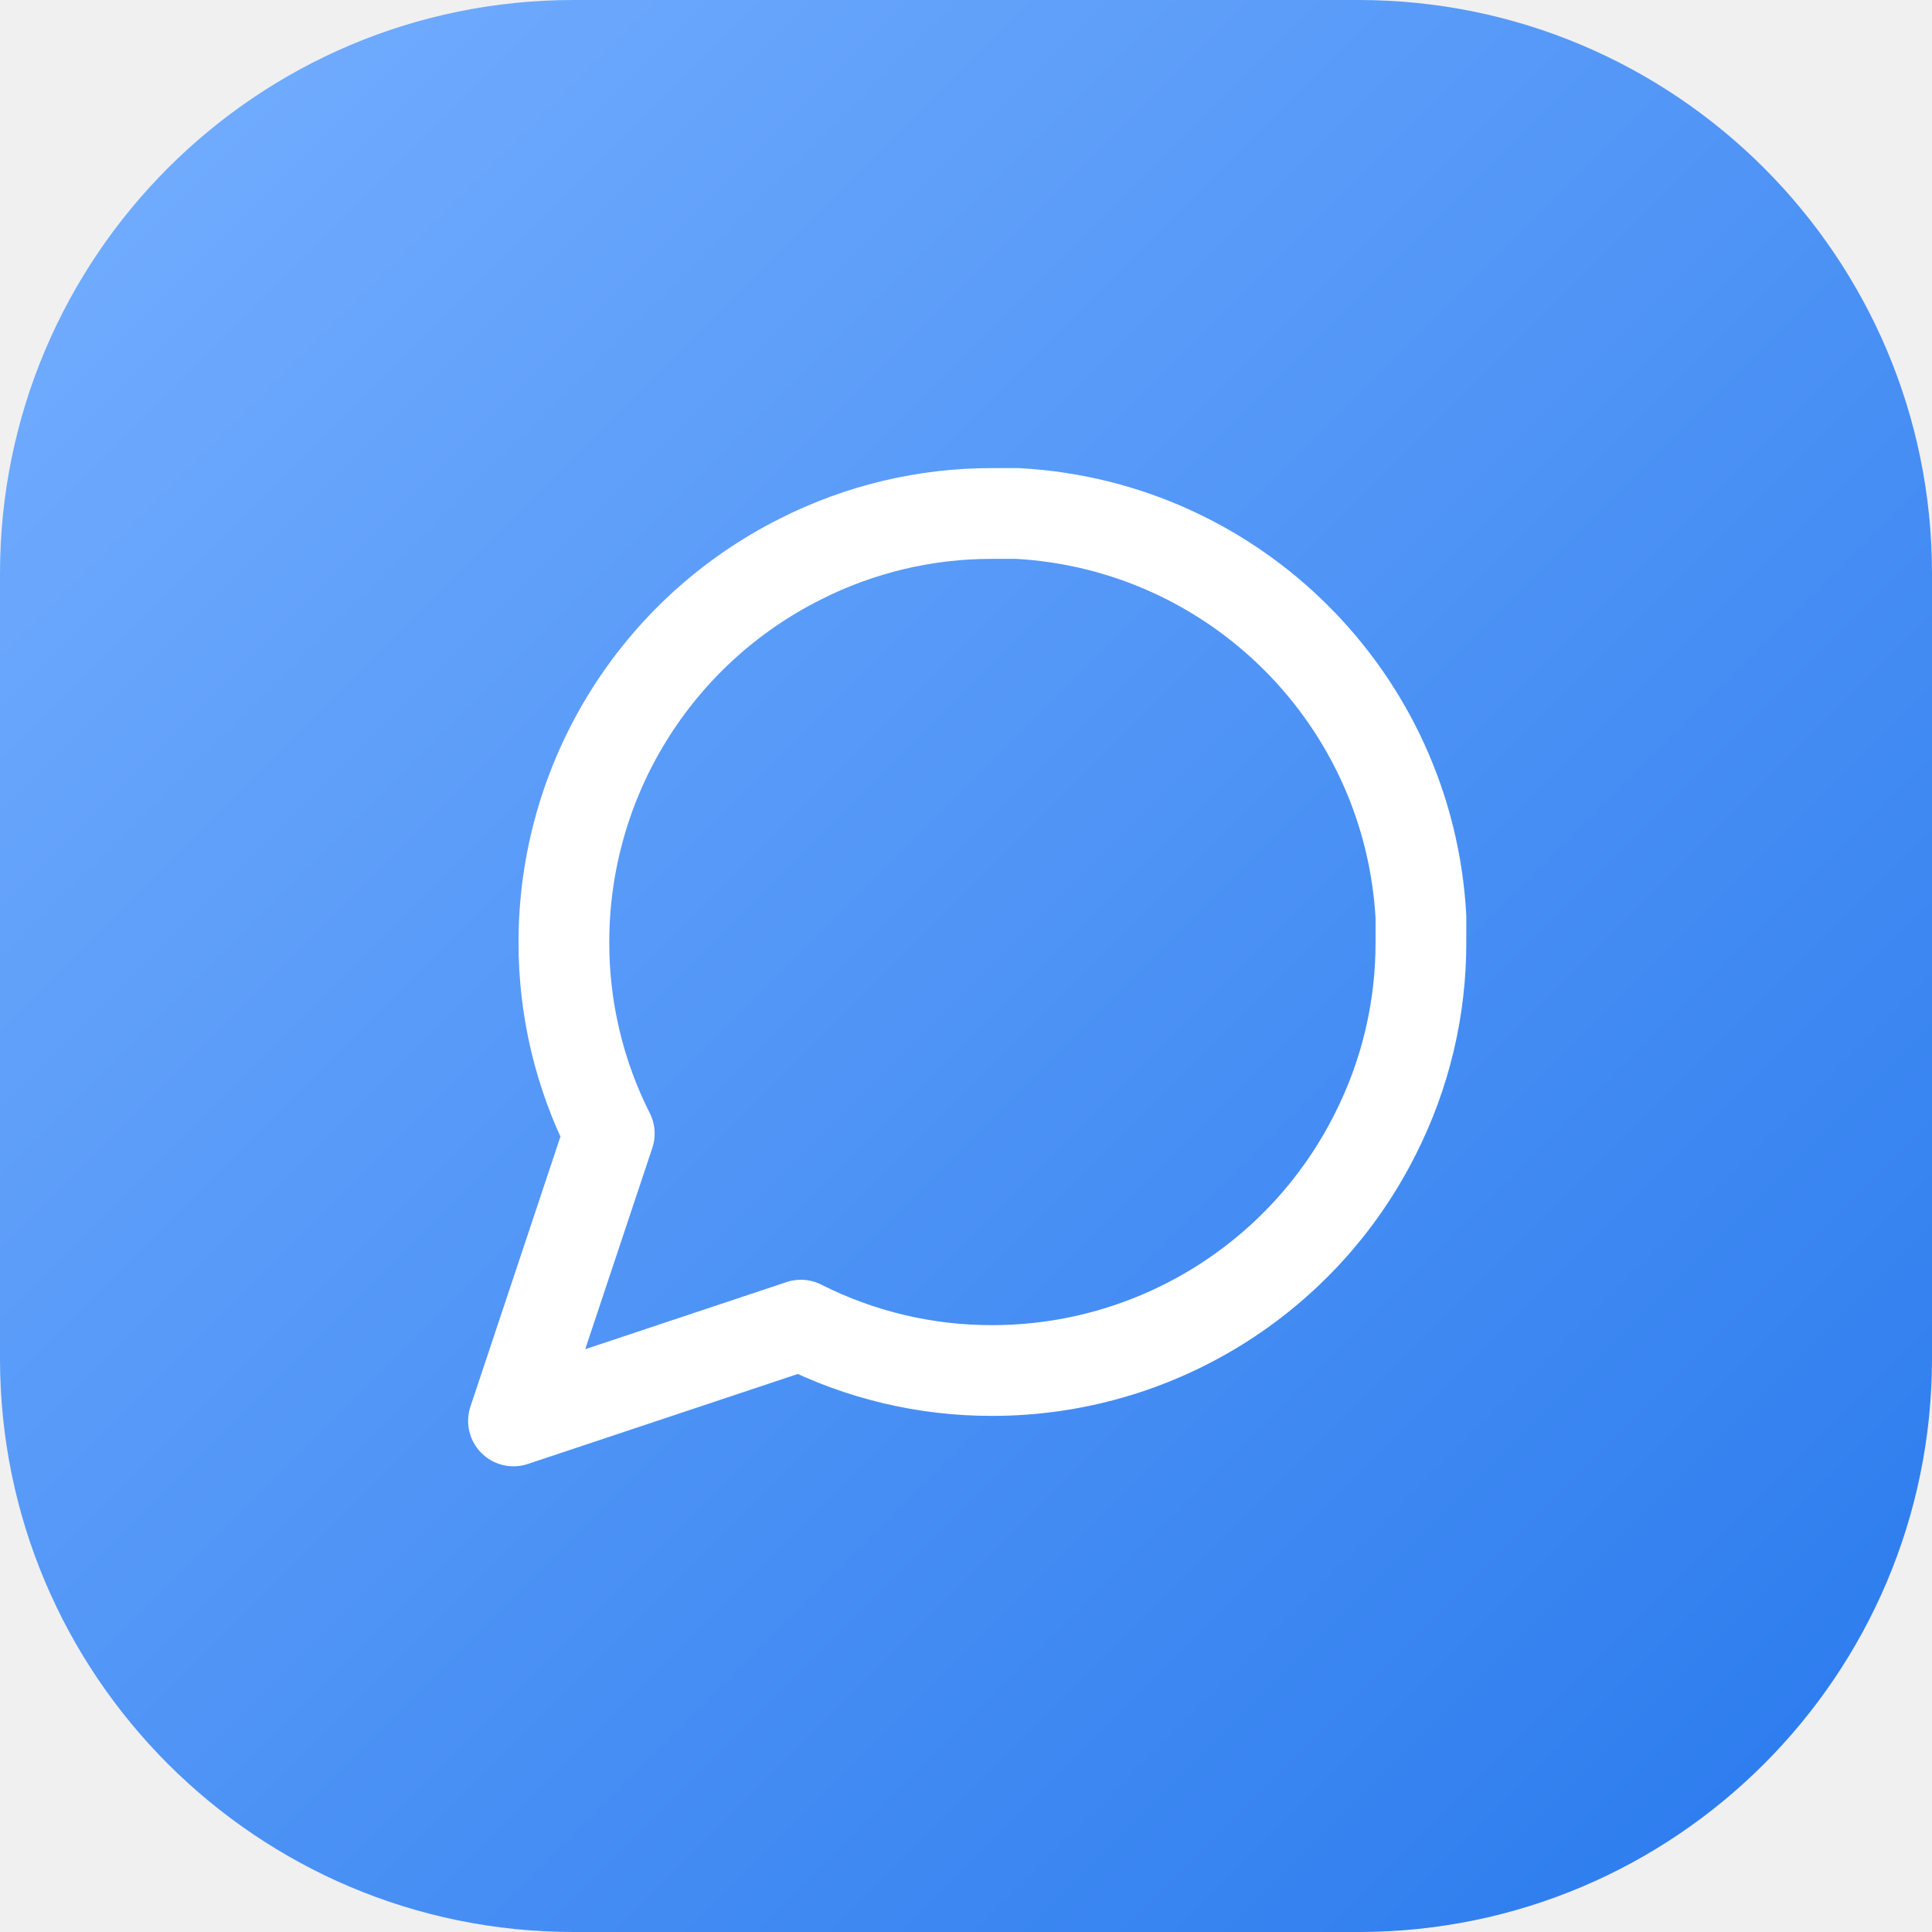
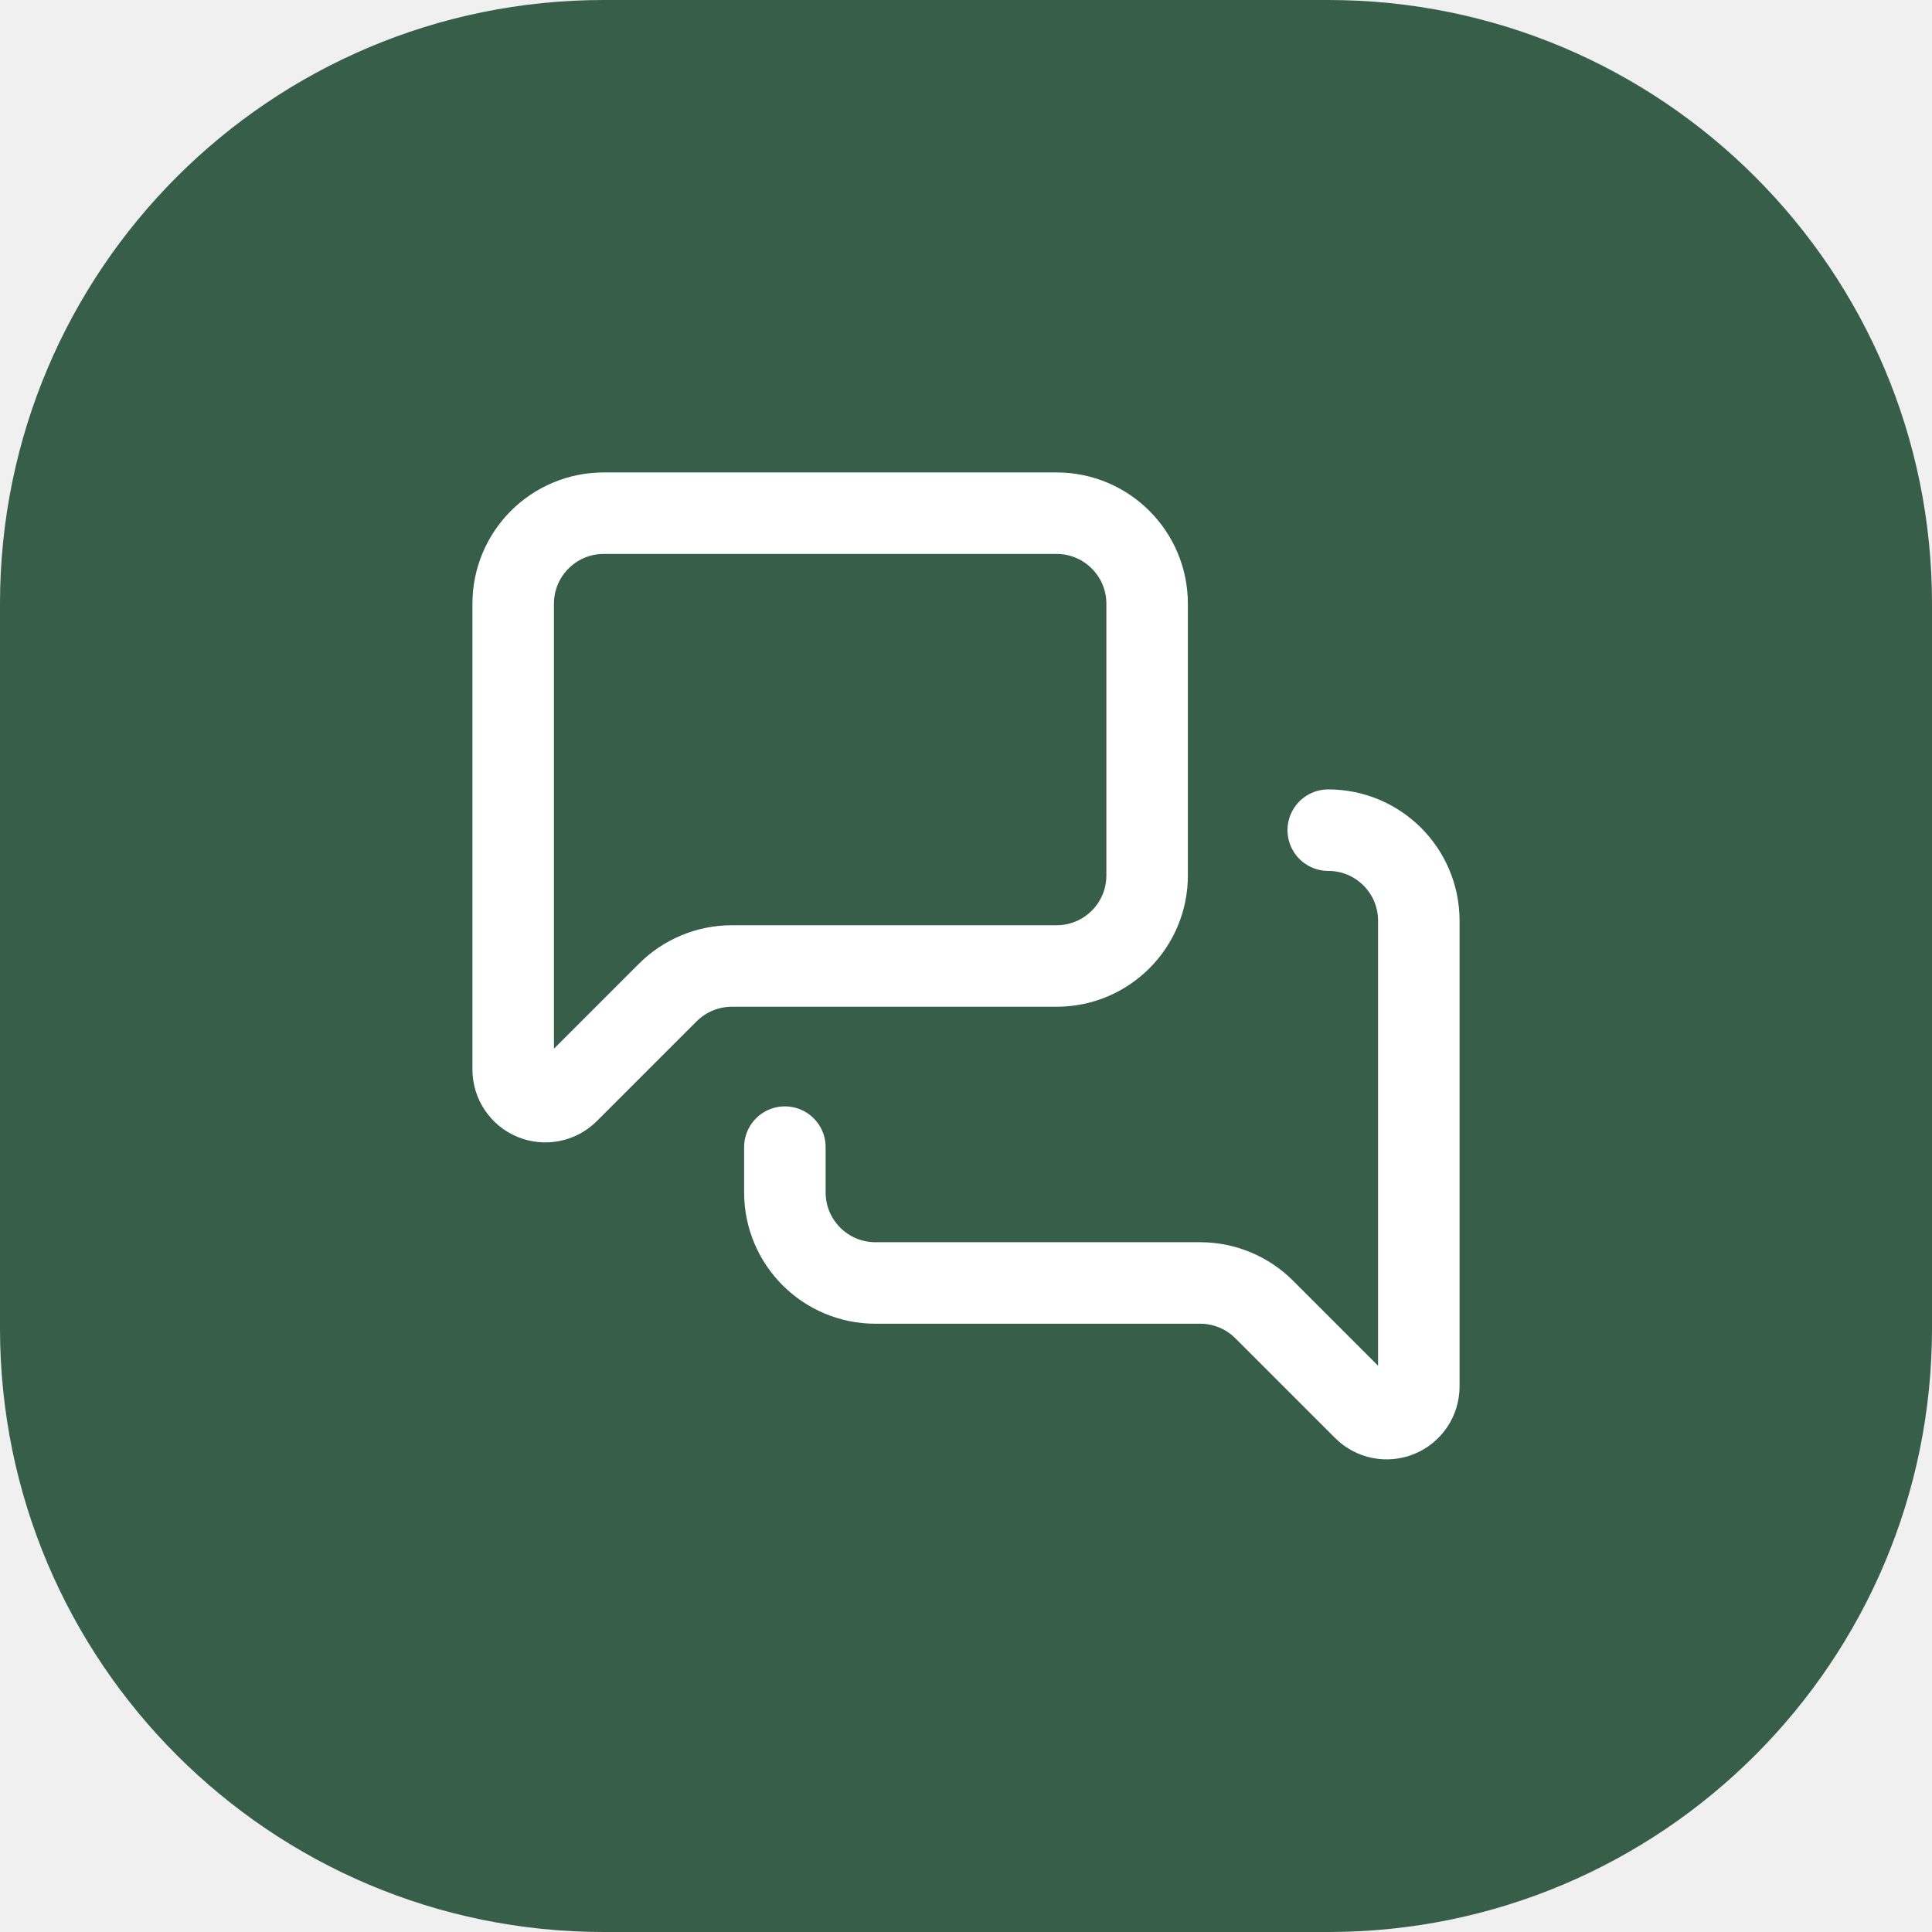
<svg xmlns="http://www.w3.org/2000/svg" viewBox="0 0 64 64">
-   <defs>
-     <linearGradient id="b" x2="1" y2="1">
-       <stop stop-color="#76afff" />
-       <stop offset="1" stop-color="#2879ed" />
-     </linearGradient>
-   </defs>
-   <rect width="64" height="64" rx="19" fill="url(#b)" />
-   <g transform="translate(12 12) scale(1.67)" fill="none" stroke="white" stroke-width="1.8" stroke-linecap="round" stroke-linejoin="round">
-     <path d="M21 11.5a8.38 8.38 0 0 1-.9 3.8 8.5 8.5 0 0 1-7.6 4.7 8.38 8.38 0 0 1-3.8-.9L3 21l1.9-5.7a8.38 8.38 0 0 1-.9-3.8 8.5 8.5 0 0 1 4.7-7.6 8.38 8.38 0 0 1 3.8-.9h.5a8.48 8.48 0 0 1 8 8z" />
-   </g>
+   <rect width="64" height="64" rx="20" fill="#365e49" />
+   <svg width="36" height="36" viewBox="0 0 24 24" fill="none" stroke="#ffffff" stroke-width="1.8" stroke-linecap="round" stroke-linejoin="round" class="lucide lucide-messages-square" aria-hidden="true" x="14" y="14">
+     <path d="M16 10a2 2 0 0 1-2 2H6.828a2 2 0 0 0-1.414.586l-2.202 2.202A.71.71 0 0 1 2 14.286V4a2 2 0 0 1 2-2h10a2 2 0 0 1 2 2z" />
+     <path d="M20 9a2 2 0 0 1 2 2v10.286a.71.71 0 0 1-1.212.502l-2.202-2.202A2 2 0 0 0 17.172 19H10a2 2 0 0 1-2-2v-1" />
+   </svg>
</svg>
